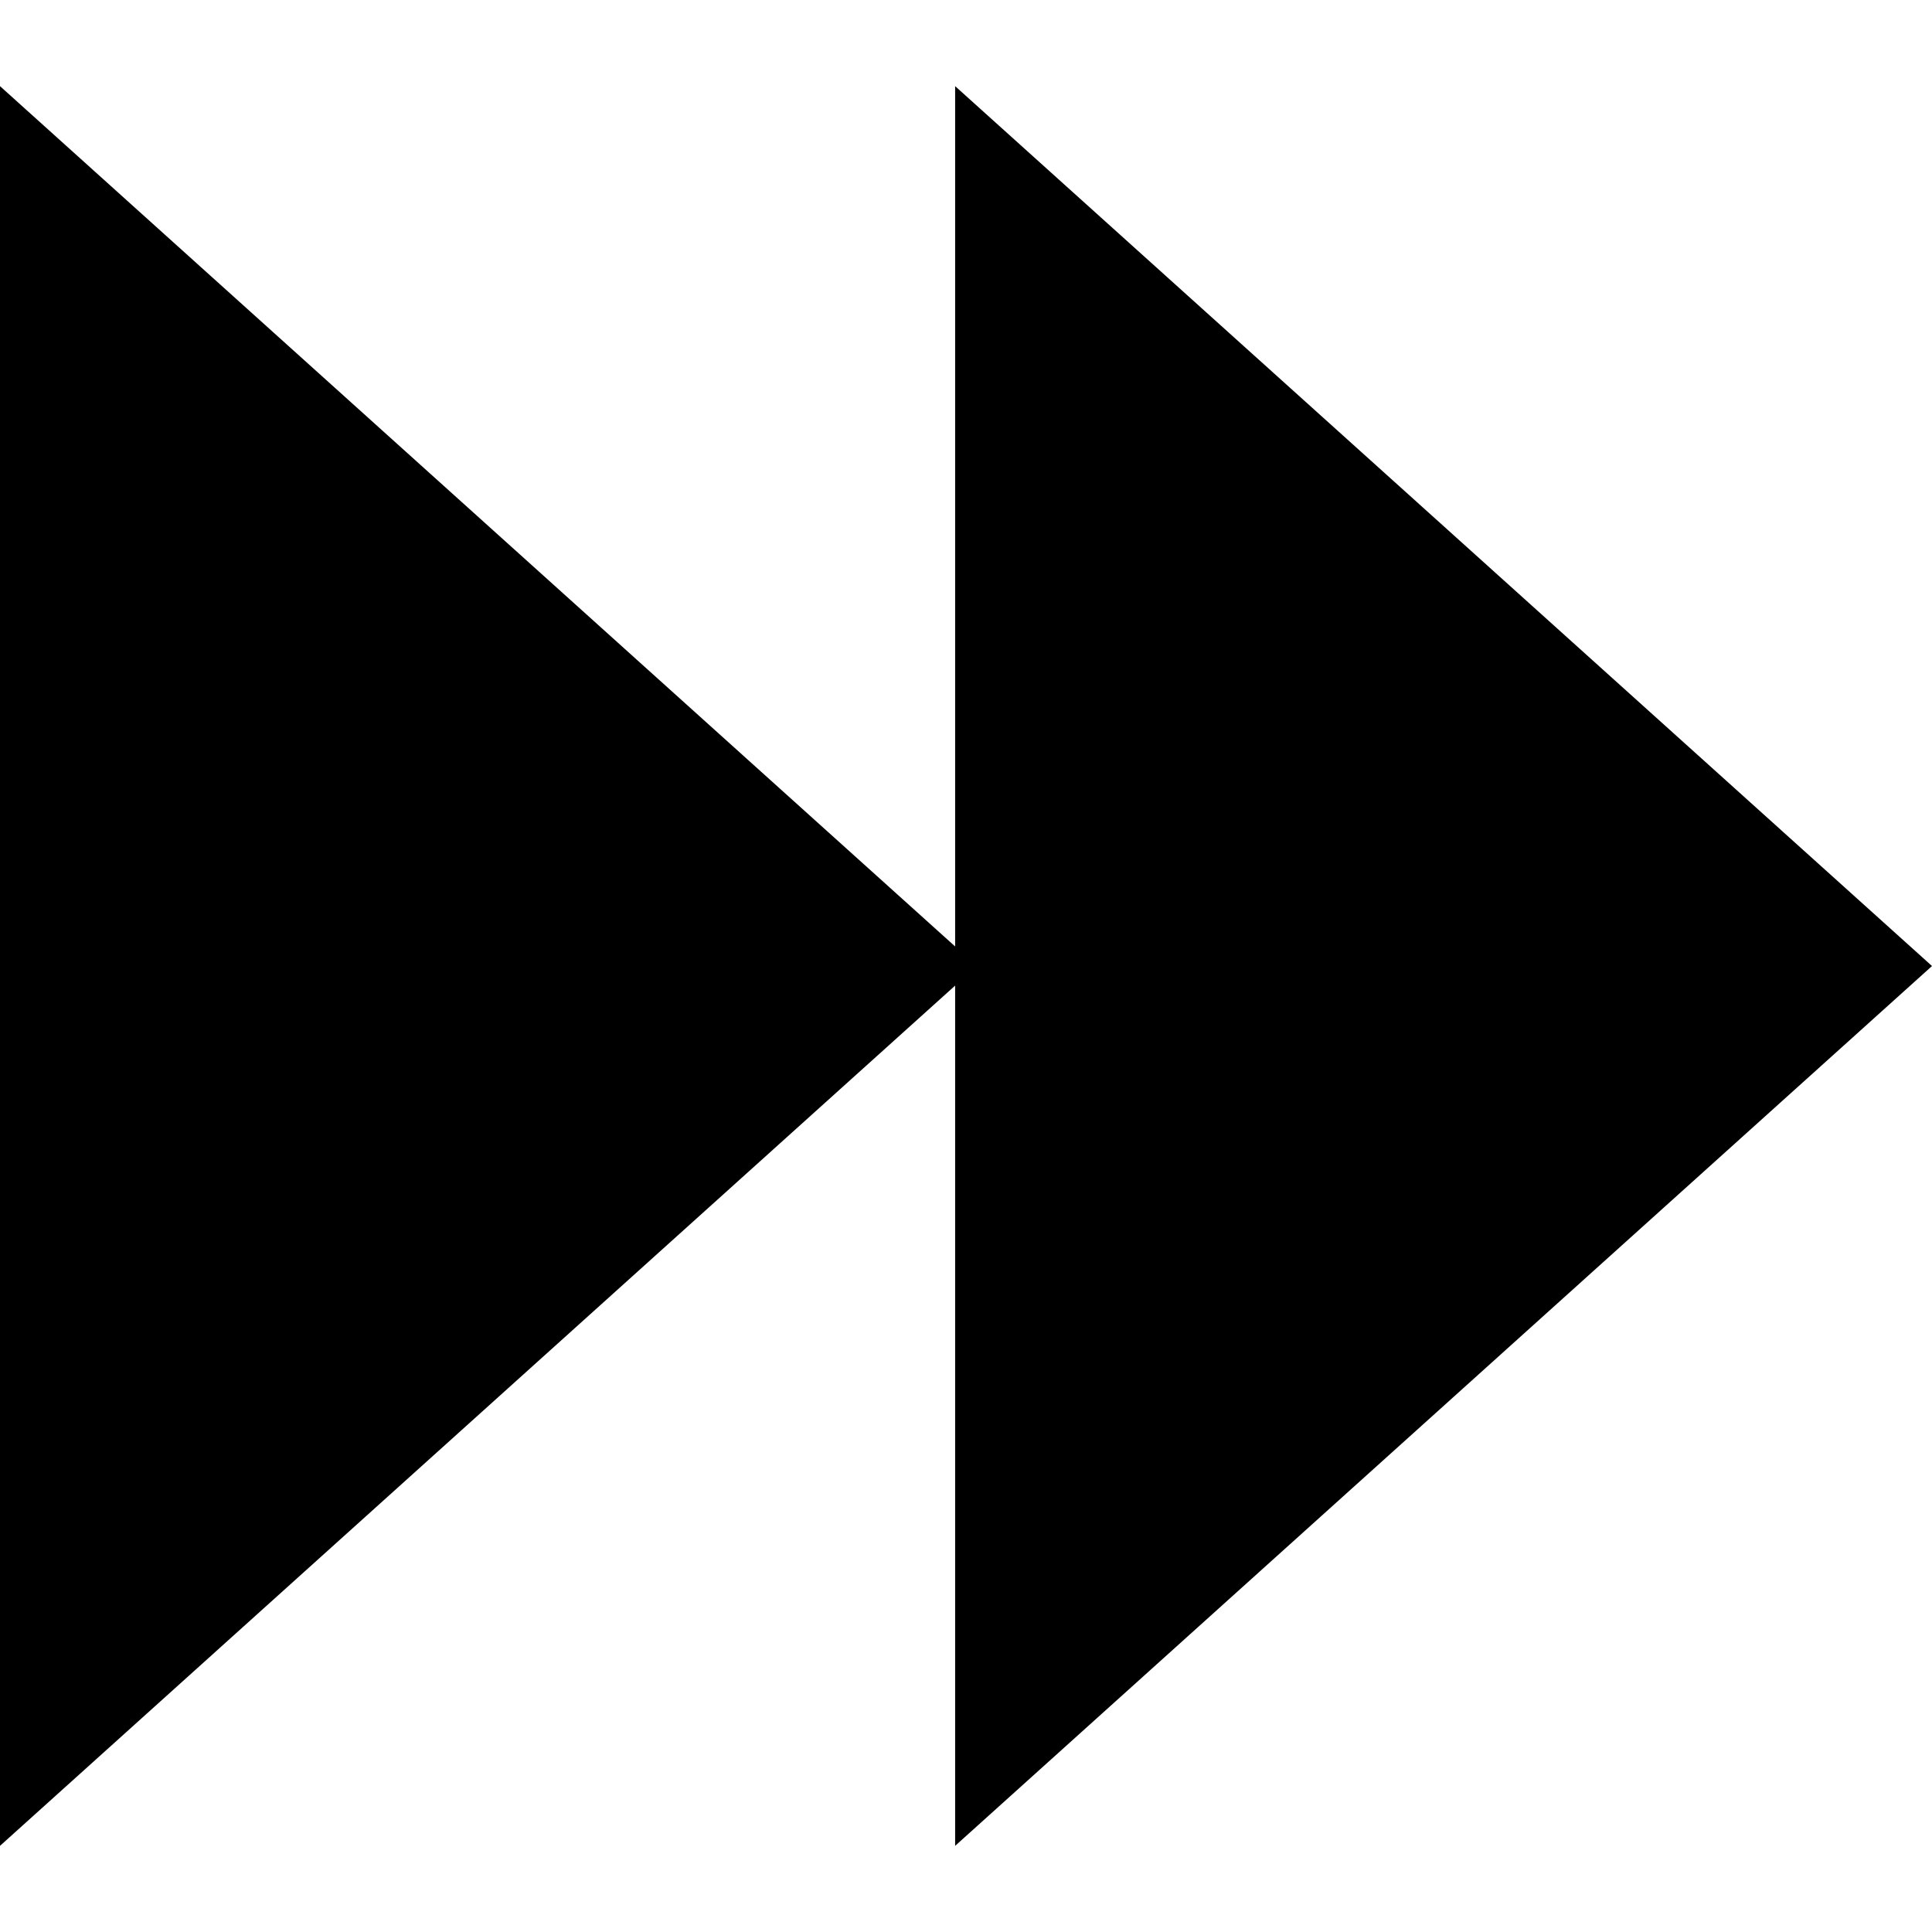
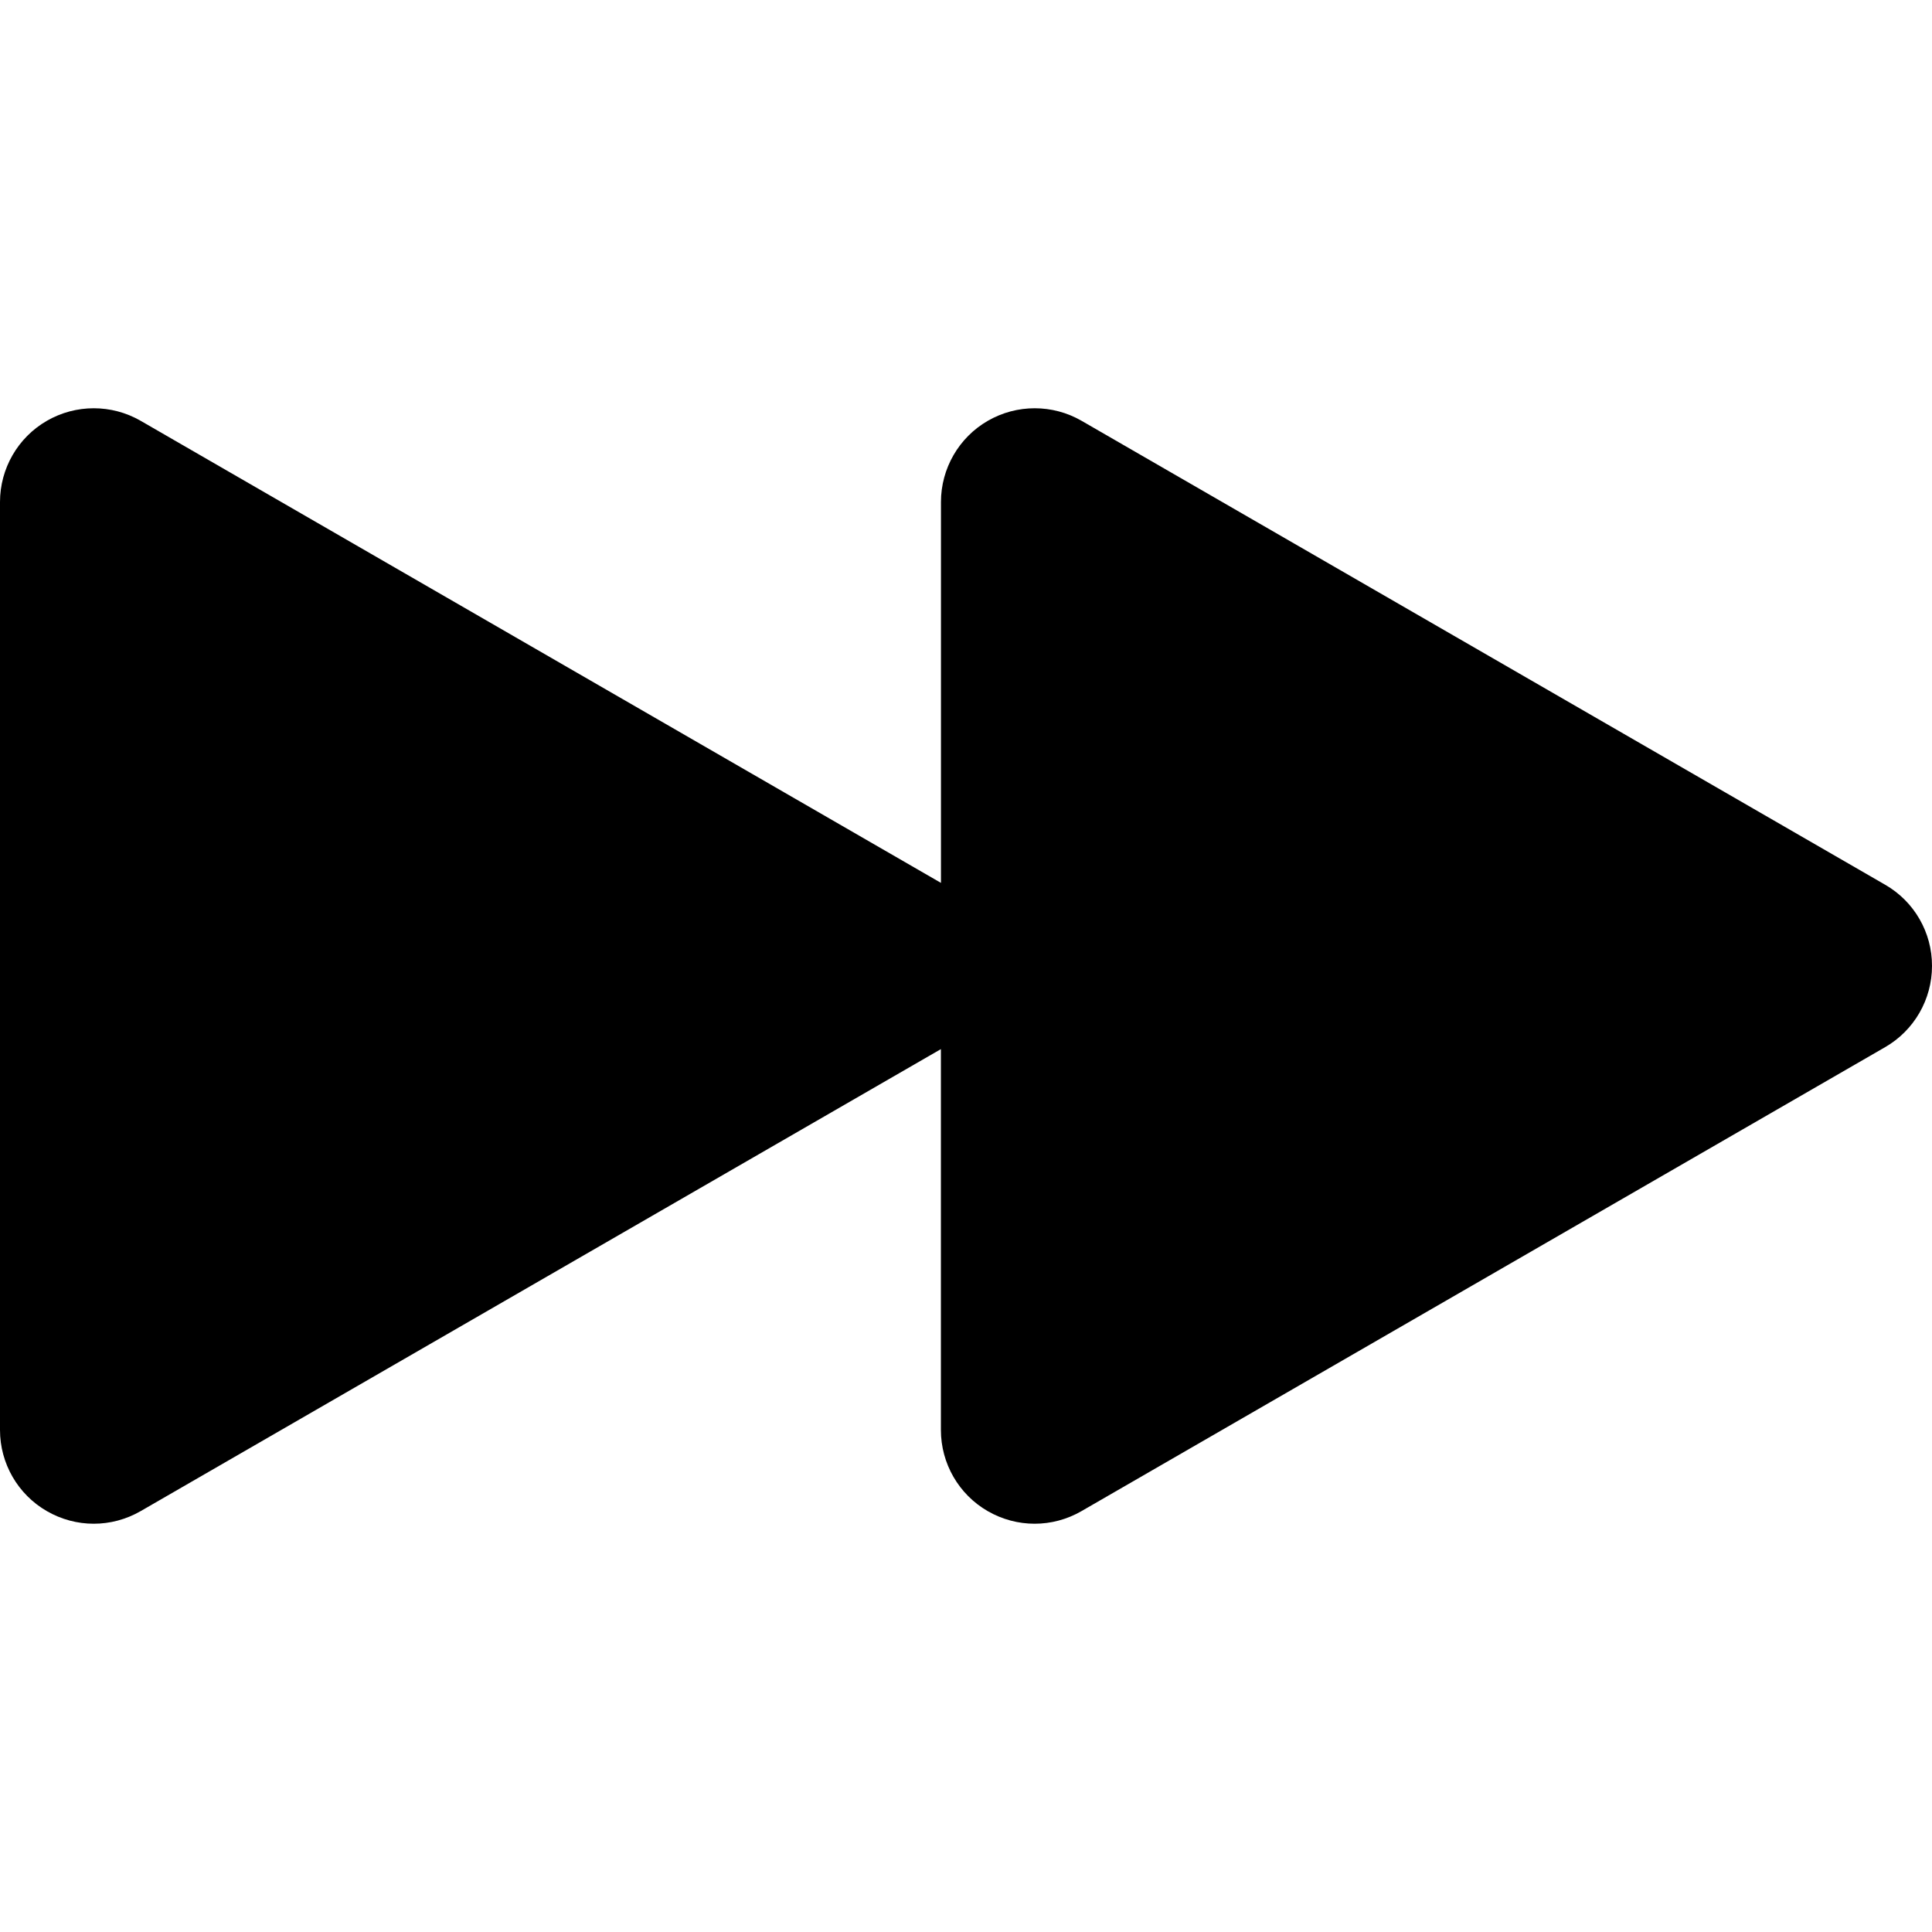
- <svg xmlns="http://www.w3.org/2000/svg" version="1.1" id="Capa_1" x="0px" y="0px" viewBox="0 0 490 490" style="enable-background:new 0 0 490 490;" xml:space="preserve">
+ <svg xmlns="http://www.w3.org/2000/svg" version="1.1" id="Capa_1" x="0px" y="0px" viewBox="0 0 66.307 66.307" style="enable-background:new 0 0 66.307 66.307;" xml:space="preserve">
  <g>
-     <g>
-       <g>
-         <path d="M247.756,245.008L0,21.851v446.297L247.756,245.008z" />
-       </g>
-       <g>
-         <path d="M490,245.008L242.244,21.851v446.297L490,245.008z" />
-       </g>
-     </g>
-     <g>
- 	</g>
-     <g>
- 	</g>
-     <g>
- 	</g>
-     <g>
- 	</g>
-     <g>
- 	</g>
-     <g>
- 	</g>
-     <g>
- 	</g>
-     <g>
- 	</g>
-     <g>
- 	</g>
-     <g>
- 	</g>
-     <g>
- 	</g>
-     <g>
- 	</g>
-     <g>
- 	</g>
-     <g>
- 	</g>
-     <g>
- 	</g>
+     <path d="M64.702,30.366L37.12,14.442c-0.995-0.574-2.221-0.574-3.217,0s-1.609,1.639-1.609,2.787v13.072L4.827,14.442   c-0.997-0.574-2.222-0.574-3.218,0S0,16.081,0,17.229v31.849c0,1.148,0.613,2.211,1.609,2.785c0.498,0.287,1.053,0.432,1.608,0.432   s1.111-0.145,1.609-0.432l27.466-15.857v13.072c0,1.148,0.612,2.211,1.608,2.785c0.498,0.287,1.055,0.432,1.609,0.432   s1.111-0.145,1.607-0.432l27.582-15.924c0.996-0.574,1.609-1.637,1.609-2.787C66.311,32.004,65.698,30.94,64.702,30.366z" />
  </g>
  <g>
</g>
  <g>
</g>
  <g>
</g>
  <g>
</g>
  <g>
</g>
  <g>
</g>
  <g>
</g>
  <g>
</g>
  <g>
</g>
  <g>
</g>
  <g>
</g>
  <g>
</g>
  <g>
</g>
  <g>
</g>
  <g>
</g>
</svg>
